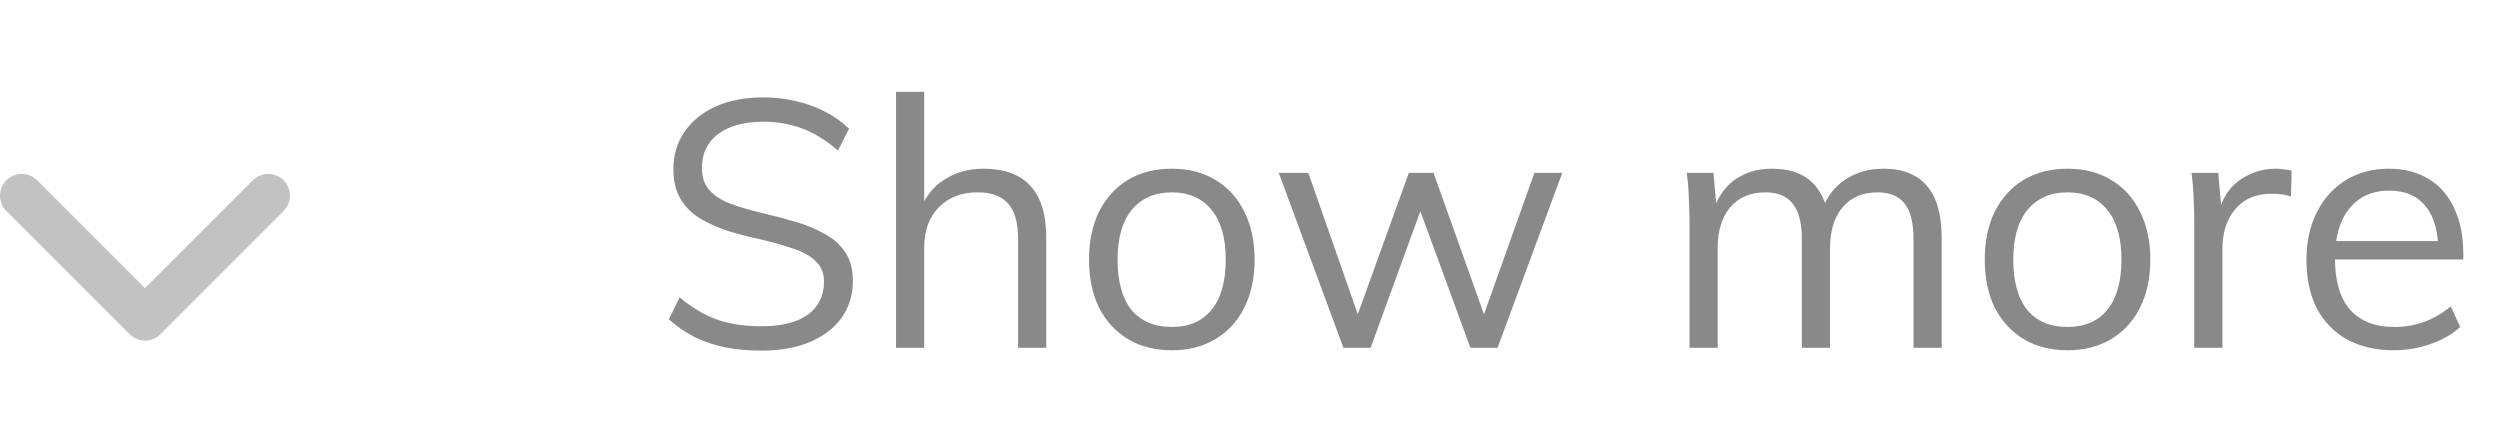
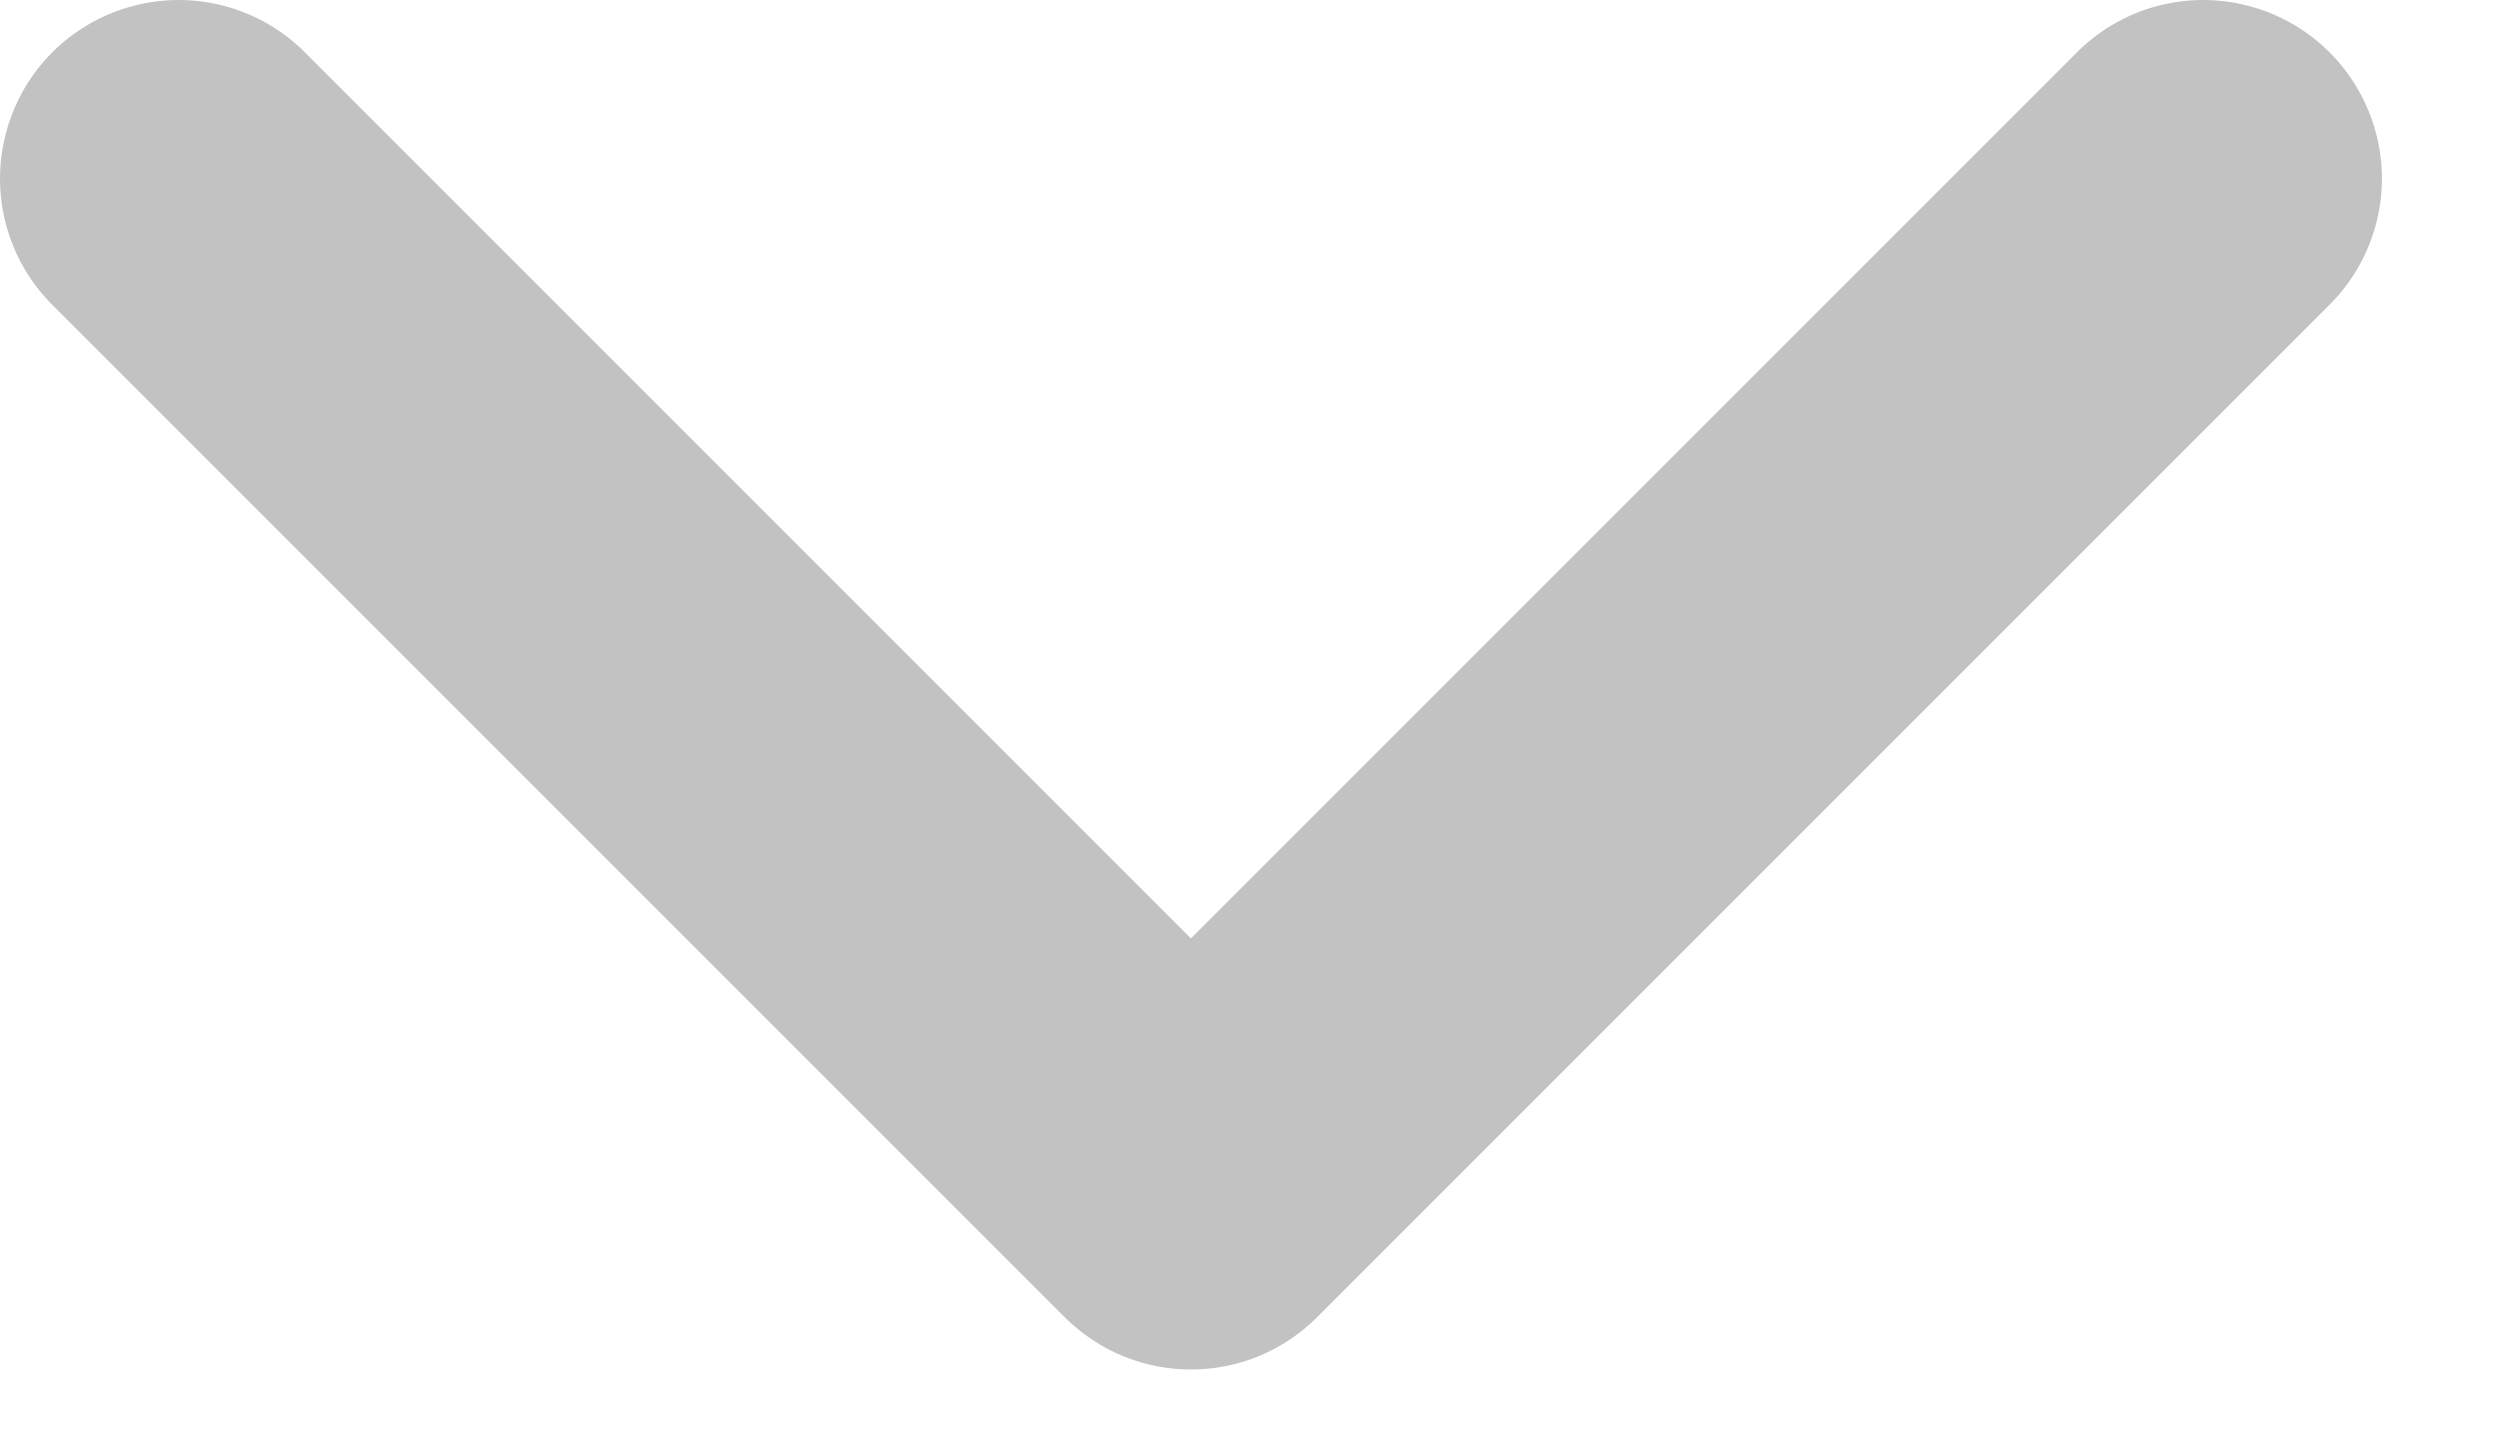
- <svg xmlns="http://www.w3.org/2000/svg" width="115" height="20" viewBox="0 0 115 20" fill="none">
-   <path d="M35.024 16.128C34.437 16.128 33.888 16.08 33.376 15.984C32.864 15.877 32.389 15.717 31.952 15.504C31.515 15.28 31.12 15.008 30.768 14.688L31.264 13.68C31.84 14.16 32.416 14.501 32.992 14.704C33.579 14.907 34.261 15.008 35.04 15.008C35.947 15.008 36.651 14.832 37.152 14.48C37.653 14.117 37.904 13.611 37.904 12.96C37.904 12.565 37.776 12.251 37.52 12.016C37.275 11.771 36.933 11.579 36.496 11.44C36.069 11.291 35.584 11.152 35.04 11.024C34.496 10.907 33.979 10.773 33.488 10.624C32.997 10.464 32.56 10.267 32.176 10.032C31.803 9.797 31.509 9.499 31.296 9.136C31.083 8.773 30.976 8.32 30.976 7.776C30.976 7.125 31.147 6.555 31.488 6.064C31.829 5.563 32.309 5.173 32.928 4.896C33.547 4.619 34.277 4.48 35.12 4.48C35.643 4.48 36.144 4.539 36.624 4.656C37.104 4.763 37.547 4.923 37.952 5.136C38.368 5.349 38.736 5.611 39.056 5.92L38.544 6.928C38.021 6.469 37.483 6.133 36.928 5.92C36.373 5.707 35.771 5.6 35.12 5.6C34.235 5.6 33.541 5.787 33.04 6.16C32.539 6.533 32.288 7.056 32.288 7.728C32.288 8.144 32.4 8.48 32.624 8.736C32.848 8.992 33.163 9.2 33.568 9.36C33.973 9.509 34.437 9.648 34.96 9.776C35.515 9.904 36.048 10.043 36.56 10.192C37.072 10.341 37.525 10.528 37.92 10.752C38.325 10.965 38.645 11.248 38.88 11.6C39.115 11.941 39.232 12.379 39.232 12.912C39.232 13.563 39.061 14.128 38.72 14.608C38.379 15.088 37.893 15.461 37.264 15.728C36.635 15.995 35.888 16.128 35.024 16.128ZM41.217 16V4.224H42.513V9.584L42.305 9.744C42.529 9.093 42.902 8.603 43.425 8.272C43.947 7.931 44.55 7.76 45.233 7.76C47.163 7.76 48.129 8.821 48.129 10.944V16H46.833V11.008C46.833 10.261 46.683 9.717 46.385 9.376C46.086 9.024 45.617 8.848 44.977 8.848C44.23 8.848 43.633 9.077 43.185 9.536C42.737 9.995 42.513 10.613 42.513 11.392V16H41.217ZM53.904 16.112C53.136 16.112 52.464 15.941 51.888 15.6C51.323 15.259 50.88 14.779 50.56 14.16C50.251 13.531 50.096 12.789 50.096 11.936C50.096 11.093 50.251 10.357 50.56 9.728C50.88 9.099 51.323 8.613 51.888 8.272C52.464 7.931 53.136 7.76 53.904 7.76C54.672 7.76 55.339 7.931 55.904 8.272C56.48 8.613 56.923 9.099 57.232 9.728C57.552 10.357 57.712 11.093 57.712 11.936C57.712 12.789 57.552 13.531 57.232 14.16C56.923 14.779 56.48 15.259 55.904 15.6C55.339 15.941 54.672 16.112 53.904 16.112ZM53.904 15.04C54.694 15.04 55.301 14.779 55.728 14.256C56.166 13.723 56.384 12.949 56.384 11.936C56.384 10.944 56.166 10.181 55.728 9.648C55.291 9.115 54.683 8.848 53.904 8.848C53.126 8.848 52.512 9.115 52.064 9.648C51.627 10.181 51.408 10.944 51.408 11.936C51.408 12.949 51.621 13.723 52.048 14.256C52.486 14.779 53.104 15.04 53.904 15.04ZM61.799 16L58.823 7.952H60.183L62.663 15.04H62.247L64.807 7.952H65.943L68.471 15.04H68.055L70.583 7.952H71.863L68.887 16H67.639L64.983 8.752H65.687L63.047 16H61.799ZM77.717 16V10.208C77.717 9.835 77.706 9.461 77.685 9.088C77.674 8.704 77.642 8.325 77.589 7.952H78.821L78.965 9.616L78.805 9.728C78.997 9.099 79.327 8.613 79.797 8.272C80.277 7.931 80.842 7.76 81.493 7.76C82.271 7.76 82.874 7.952 83.301 8.336C83.738 8.72 84.015 9.307 84.133 10.096L83.749 9.888C83.919 9.237 84.261 8.72 84.773 8.336C85.295 7.952 85.919 7.76 86.645 7.76C87.53 7.76 88.197 8.027 88.645 8.56C89.093 9.083 89.317 9.877 89.317 10.944V16H88.021V11.008C88.021 10.261 87.887 9.717 87.621 9.376C87.354 9.024 86.933 8.848 86.357 8.848C85.685 8.848 85.151 9.077 84.757 9.536C84.373 9.995 84.181 10.619 84.181 11.408V16H82.885V11.008C82.885 10.261 82.746 9.717 82.469 9.376C82.202 9.024 81.781 8.848 81.205 8.848C80.522 8.848 79.983 9.077 79.589 9.536C79.205 9.995 79.013 10.619 79.013 11.408V16H77.717ZM95.107 16.112C94.339 16.112 93.667 15.941 93.091 15.6C92.526 15.259 92.083 14.779 91.763 14.16C91.454 13.531 91.299 12.789 91.299 11.936C91.299 11.093 91.454 10.357 91.763 9.728C92.083 9.099 92.526 8.613 93.091 8.272C93.667 7.931 94.339 7.76 95.107 7.76C95.875 7.76 96.542 7.931 97.107 8.272C97.683 8.613 98.126 9.099 98.435 9.728C98.755 10.357 98.915 11.093 98.915 11.936C98.915 12.789 98.755 13.531 98.435 14.16C98.126 14.779 97.683 15.259 97.107 15.6C96.542 15.941 95.875 16.112 95.107 16.112ZM95.107 15.04C95.897 15.04 96.505 14.779 96.931 14.256C97.369 13.723 97.587 12.949 97.587 11.936C97.587 10.944 97.369 10.181 96.931 9.648C96.494 9.115 95.886 8.848 95.107 8.848C94.329 8.848 93.715 9.115 93.267 9.648C92.83 10.181 92.611 10.944 92.611 11.936C92.611 12.949 92.825 13.723 93.251 14.256C93.689 14.779 94.307 15.04 95.107 15.04ZM100.936 16V10.208C100.936 9.835 100.925 9.461 100.904 9.088C100.893 8.704 100.861 8.325 100.808 7.952H102.039L102.216 9.936L102.039 9.888C102.189 9.184 102.509 8.656 103 8.304C103.501 7.941 104.061 7.76 104.68 7.76C104.818 7.76 104.946 7.771 105.064 7.792C105.192 7.803 105.309 7.824 105.416 7.856L105.384 9.04C105.138 8.955 104.856 8.912 104.536 8.912C103.981 8.912 103.533 9.035 103.192 9.28C102.861 9.525 102.616 9.84 102.456 10.224C102.306 10.597 102.232 10.992 102.232 11.408V16H100.936ZM113.168 15.04C112.816 15.371 112.363 15.632 111.808 15.824C111.264 16.016 110.704 16.112 110.128 16.112C109.296 16.112 108.576 15.947 107.968 15.616C107.371 15.285 106.907 14.811 106.576 14.192C106.256 13.563 106.096 12.816 106.096 11.952C106.096 11.12 106.256 10.389 106.576 9.76C106.896 9.131 107.339 8.64 107.904 8.288C108.48 7.936 109.141 7.76 109.888 7.76C110.603 7.76 111.216 7.92 111.728 8.24C112.24 8.549 112.629 8.997 112.896 9.584C113.173 10.171 113.312 10.875 113.312 11.696V11.936H107.232V11.088H112.576L112.16 11.68C112.181 10.741 111.995 10.021 111.6 9.52C111.216 9.019 110.651 8.768 109.904 8.768C109.125 8.768 108.512 9.045 108.064 9.6C107.627 10.144 107.408 10.901 107.408 11.872C107.408 12.917 107.637 13.707 108.096 14.24C108.565 14.773 109.248 15.04 110.144 15.04C110.613 15.04 111.061 14.965 111.488 14.816C111.925 14.656 112.341 14.416 112.736 14.096L113.168 15.04Z" fill="#898989" />
-   <path opacity="0.24" d="M6.669 13.255L11.619 8.305C11.87 8.045 12.242 7.941 12.592 8.033C12.941 8.124 13.214 8.397 13.306 8.747C13.398 9.096 13.293 9.468 13.033 9.719L7.376 15.376C6.986 15.767 6.353 15.767 5.962 15.376L0.305 9.719C0.045 9.468 -0.059 9.096 0.033 8.747C0.124 8.397 0.397 8.124 0.747 8.033C1.096 7.941 1.468 8.045 1.719 8.305L6.669 13.255Z" fill="black" />
+ <svg xmlns="http://www.w3.org/2000/svg" width="14" height="8" viewBox="0 0 14 8" fill="none">
+   <path opacity="0.24" d="M6.669 5.255L11.619 0.305C11.87 0.045 12.242 -0.059 12.592 0.033C12.941 0.124 13.214 0.397 13.306 0.747C13.398 1.096 13.293 1.468 13.033 1.719L7.376 7.376C6.986 7.767 6.353 7.767 5.962 7.376L0.305 1.719C0.045 1.468 -0.059 1.096 0.033 0.747C0.124 0.397 0.397 0.124 0.747 0.033C1.096 -0.059 1.468 0.045 1.719 0.305L6.669 5.255Z" fill="black" />
</svg>
